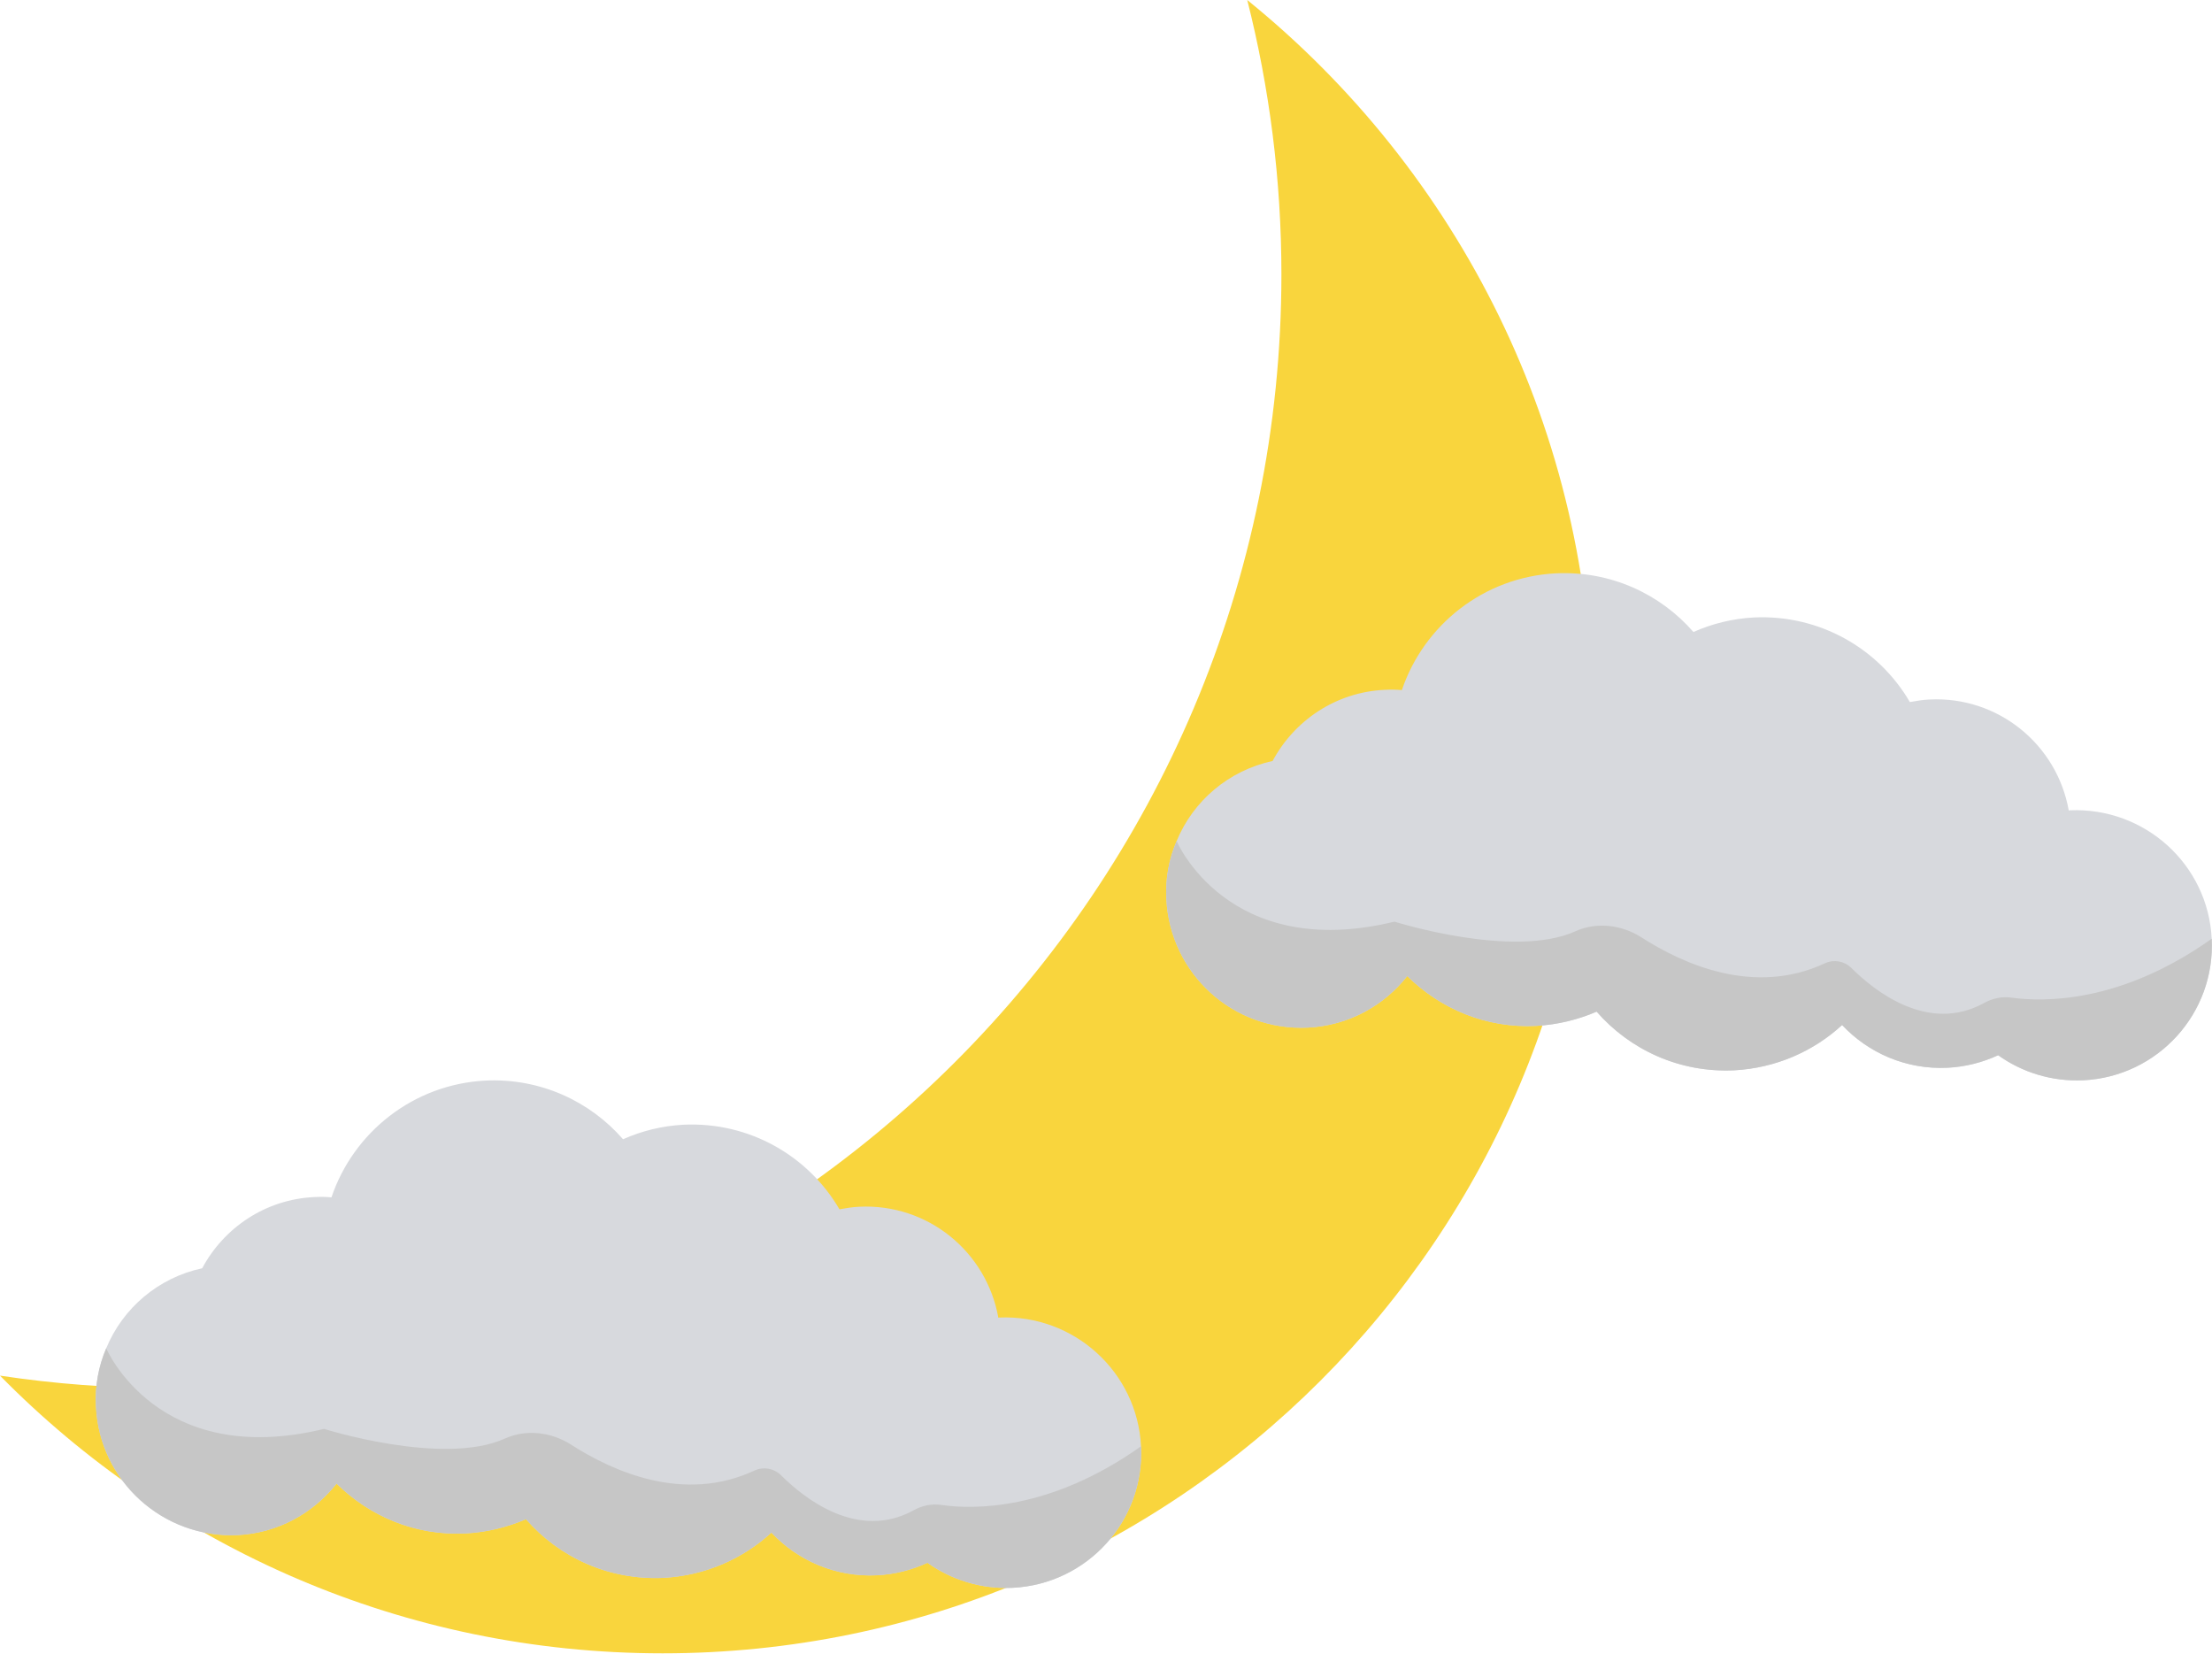
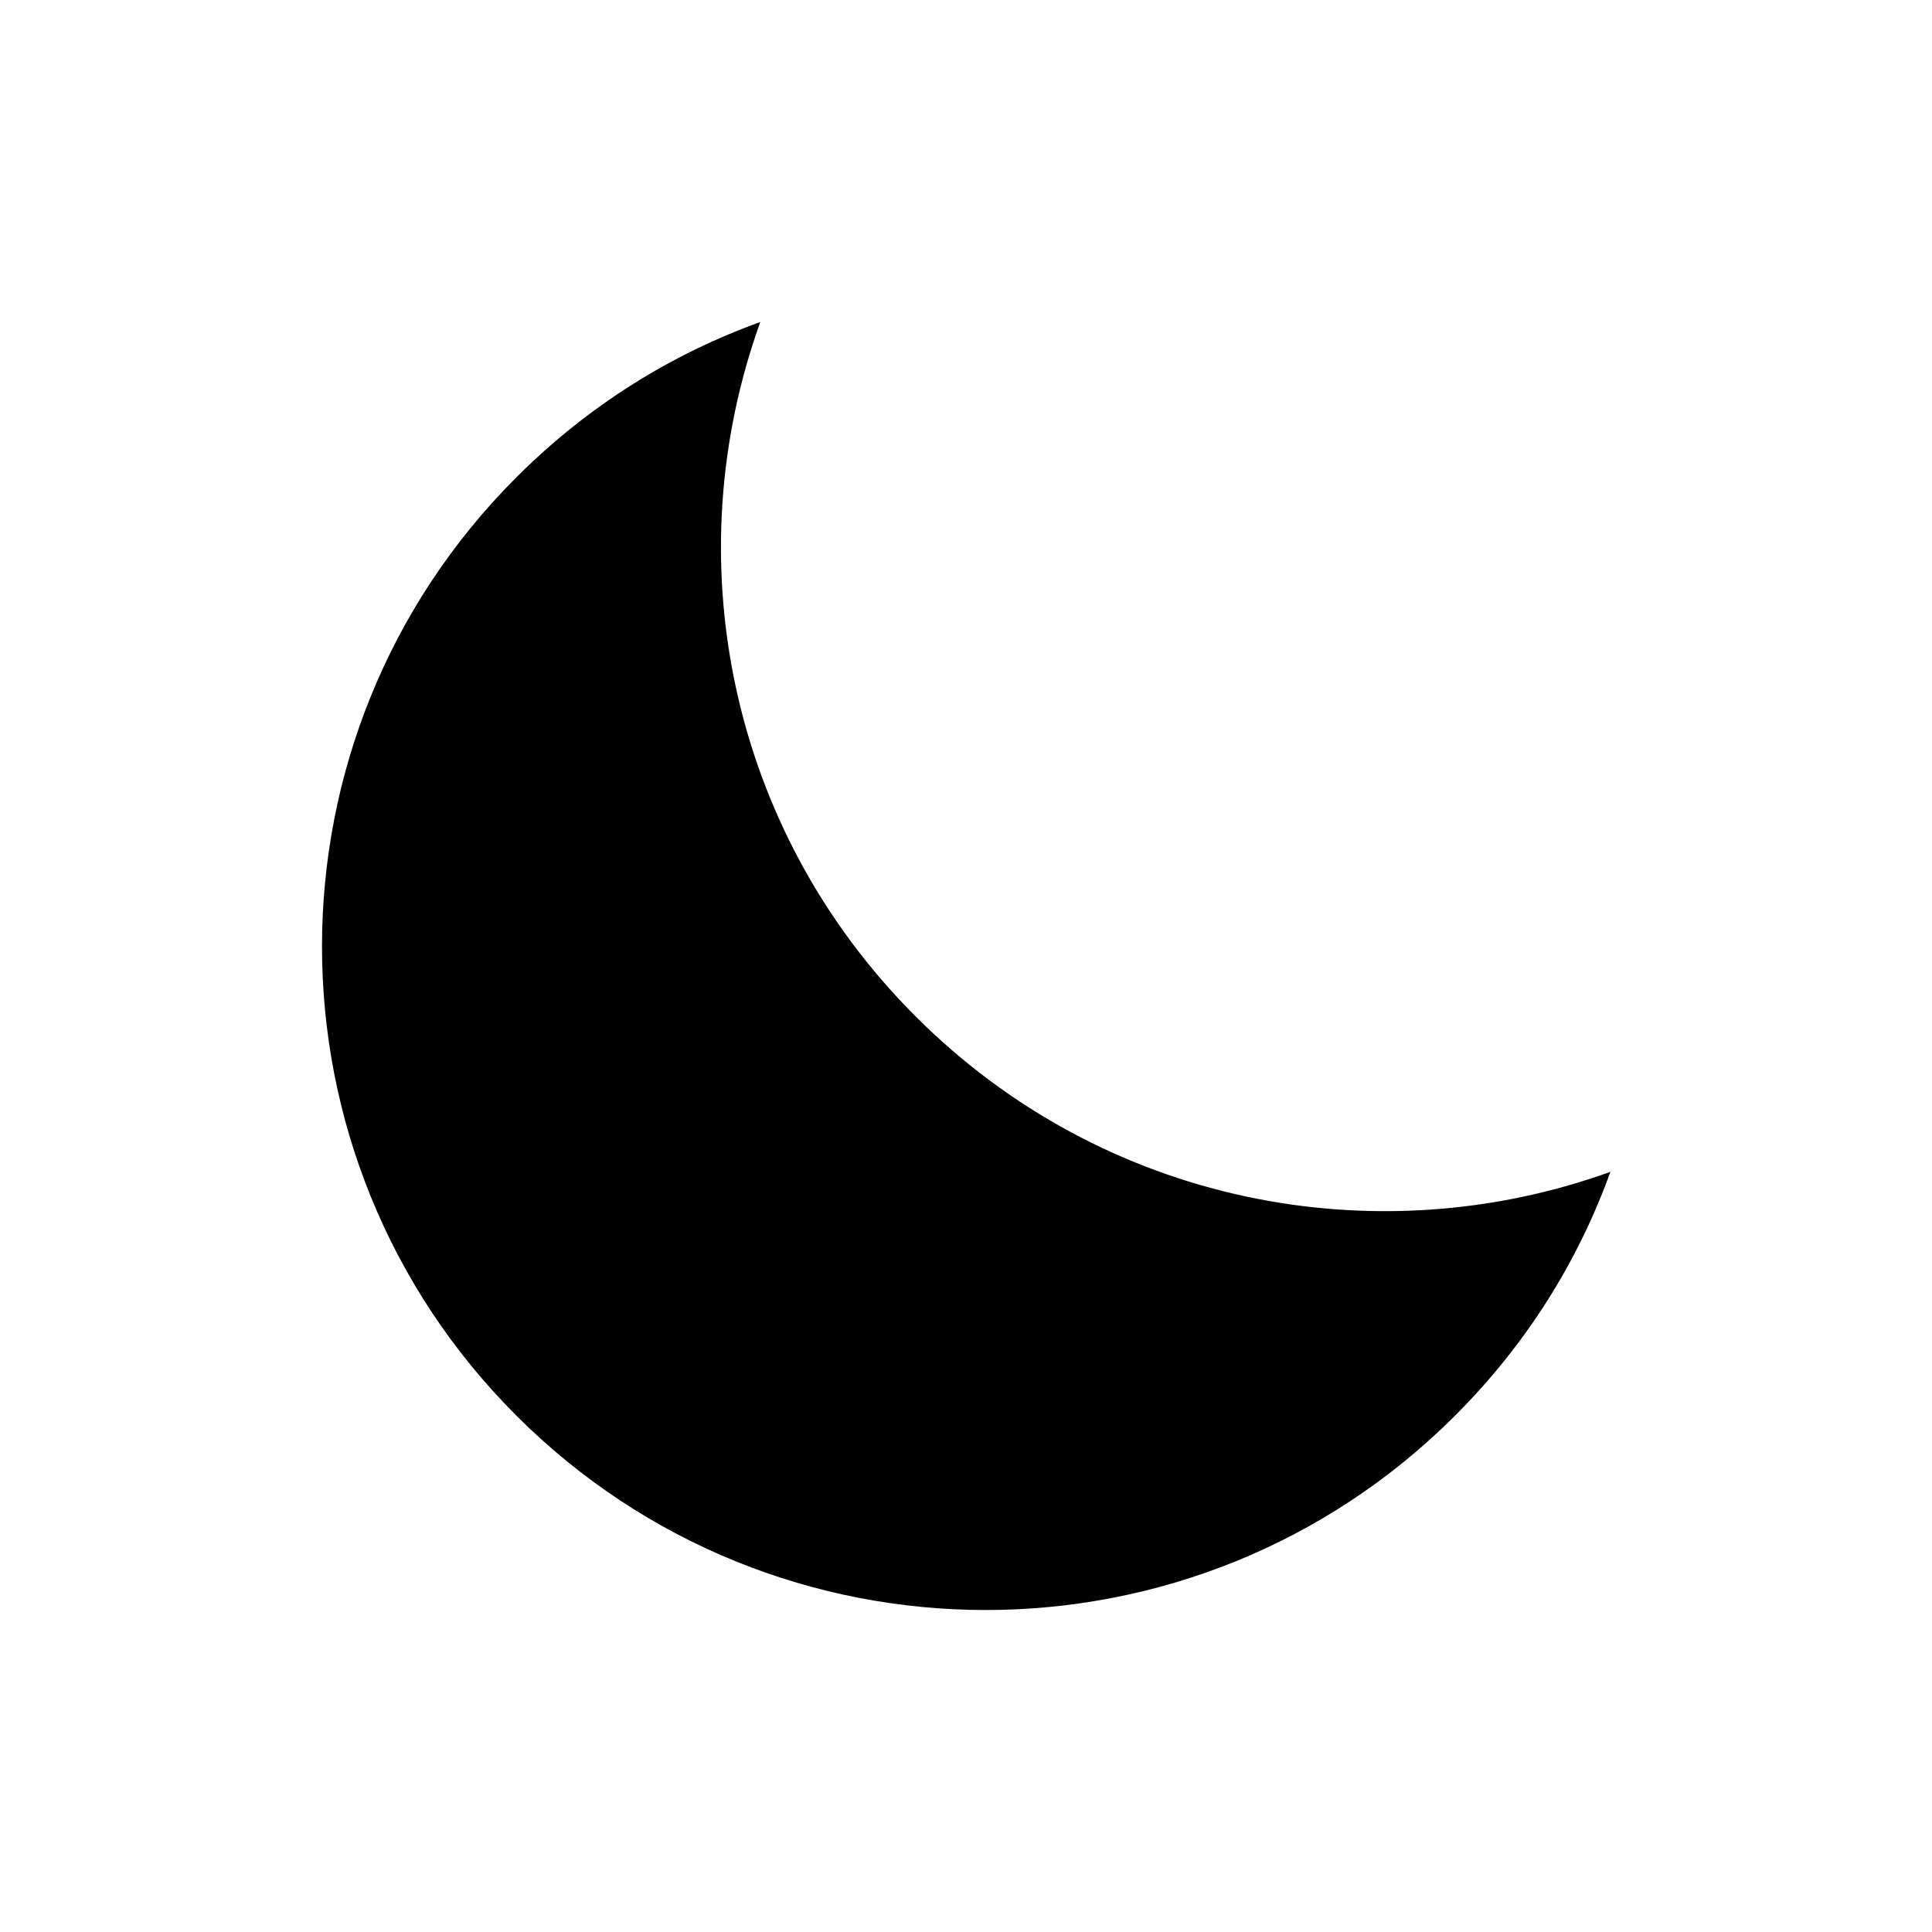
- <svg xmlns="http://www.w3.org/2000/svg" version="1.1" id="Layer_1" x="0px" y="0px" viewBox="0 0 77.68 58.06" style="enable-background:new 0 0 77.68 58.06;" xml:space="preserve">
-   <style type="text/css">
- 	.st0{fill:#F9D53D;}
- 	.st1{fill:#D7D9DD;}
- 	.st2{fill:#C6C6C6;}
- </style>
-   <path class="st0" d="M43.8,0C44.58,3.08,45,6.31,45,9.63c0,21.6-17.51,39.11-39.11,39.11c-2,0-3.97-0.15-5.89-0.44  c5.92,6.02,14.16,9.75,23.27,9.75c18.04,0,32.66-14.62,32.66-32.66C55.93,15.14,51.2,5.99,43.8,0z" />
-   <path class="st1" d="M77.67,32.96c0.13,2.62-1.89,4.84-4.51,4.97c-1.11,0.05-2.15-0.28-2.99-0.88c-0.54,0.25-1.15,0.41-1.78,0.44  c-1.45,0.07-2.78-0.52-3.7-1.5c-1,0.92-2.32,1.51-3.79,1.59c-1.92,0.09-3.66-0.72-4.83-2.06c-0.65,0.28-1.37,0.46-2.12,0.5  c-1.76,0.09-3.37-0.6-4.53-1.75c-0.82,1.04-2.06,1.74-3.49,1.81c-2.62,0.13-4.84-1.89-4.97-4.51c-0.04-0.72,0.09-1.41,0.36-2.04  c0.58-1.41,1.83-2.48,3.37-2.81c0.76-1.42,2.22-2.42,3.94-2.5c0.21-0.01,0.4-0.01,0.6,0.01c0.77-2.28,2.87-3.97,5.41-4.1  c1.92-0.09,3.66,0.72,4.83,2.06c0.65-0.29,1.37-0.47,2.12-0.51c2.32-0.11,4.39,1.1,5.48,2.97c0.23-0.04,0.45-0.08,0.69-0.09  c2.41-0.12,4.48,1.58,4.89,3.9c0.02-0.01,0.03-0.01,0.04-0.01C75.32,28.34,77.54,30.35,77.67,32.96z" />
-   <path class="st2" d="M77.67,32.96c0.13,2.62-1.89,4.84-4.51,4.97c-1.11,0.05-2.15-0.28-2.99-0.88c-0.54,0.25-1.15,0.41-1.78,0.44  c-1.45,0.07-2.78-0.52-3.7-1.5c-1,0.92-2.32,1.51-3.79,1.59c-1.92,0.09-3.66-0.72-4.83-2.06c-0.65,0.28-1.37,0.46-2.12,0.5  c-1.76,0.09-3.37-0.6-4.53-1.75c-0.82,1.04-2.06,1.74-3.49,1.81c-2.62,0.13-4.84-1.89-4.97-4.51c-0.04-0.72,0.09-1.41,0.36-2.04  c0,0,1.8,4.25,7.65,2.83c0,0,4.18,1.32,6.35,0.34c0.75-0.34,1.63-0.23,2.32,0.21c1.48,0.95,3.97,2.07,6.45,0.91  c0.31-0.14,0.67-0.08,0.92,0.16c0.8,0.8,2.69,2.32,4.66,1.24c0.3-0.17,0.64-0.24,0.98-0.19C71.76,35.18,74.46,35.24,77.67,32.96z" />
-   <path class="st1" d="M40.07,50.78c0.13,2.62-1.89,4.84-4.51,4.97c-1.11,0.05-2.15-0.28-2.99-0.88c-0.54,0.25-1.15,0.41-1.78,0.44  c-1.45,0.07-2.78-0.52-3.7-1.5c-1,0.92-2.32,1.51-3.79,1.59c-1.92,0.09-3.66-0.72-4.83-2.06c-0.65,0.28-1.37,0.46-2.12,0.5  c-1.76,0.09-3.37-0.6-4.53-1.75c-0.82,1.04-2.06,1.74-3.49,1.81C5.72,54.01,3.49,52,3.37,49.38c-0.04-0.72,0.09-1.41,0.36-2.04  c0.58-1.41,1.83-2.48,3.37-2.81c0.76-1.42,2.22-2.42,3.94-2.5c0.21-0.01,0.4-0.01,0.6,0.01c0.77-2.28,2.87-3.97,5.41-4.1  c1.92-0.09,3.66,0.72,4.83,2.06c0.65-0.29,1.37-0.47,2.12-0.51c2.32-0.11,4.39,1.1,5.48,2.97c0.23-0.04,0.45-0.08,0.69-0.09  c2.41-0.12,4.48,1.58,4.89,3.9c0.02-0.01,0.03-0.01,0.04-0.01C37.71,46.15,39.94,48.17,40.07,50.78z" />
-   <path class="st2" d="M40.07,50.78c0.13,2.62-1.89,4.84-4.51,4.97c-1.11,0.05-2.15-0.28-2.99-0.88c-0.54,0.25-1.15,0.41-1.78,0.44  c-1.45,0.07-2.78-0.52-3.7-1.5c-1,0.92-2.32,1.51-3.79,1.59c-1.92,0.09-3.66-0.72-4.83-2.06c-0.65,0.28-1.37,0.46-2.12,0.5  c-1.76,0.09-3.37-0.6-4.53-1.75c-0.82,1.04-2.06,1.74-3.49,1.81C5.72,54.01,3.49,52,3.37,49.38c-0.04-0.72,0.09-1.41,0.36-2.04  c0,0,1.8,4.25,7.65,2.83c0,0,4.18,1.32,6.35,0.34c0.75-0.34,1.63-0.23,2.32,0.21c1.48,0.95,3.97,2.07,6.45,0.91  c0.31-0.14,0.67-0.08,0.92,0.16c0.8,0.8,2.69,2.32,4.66,1.24c0.3-0.17,0.64-0.24,0.98-0.19C34.15,53,36.86,53.06,40.07,50.78z" />
+ <svg xmlns="http://www.w3.org/2000/svg" width="24" height="24" viewBox="0 0 24 24" fill="none" data-reactroot="">
+   <path fill="black" d="M20.005 14.557C19.605 15.666 18.965 16.696 18.075 17.586C14.855 20.805 9.635 20.805 6.415 17.586C3.195 14.367 3.195 9.148 6.415 5.929C7.305 5.04 8.335 4.4 9.445 4C8.395 6.909 9.035 10.288 11.375 12.627C13.715 14.967 17.095 15.606 20.005 14.557Z" undefined="1" />
</svg>
